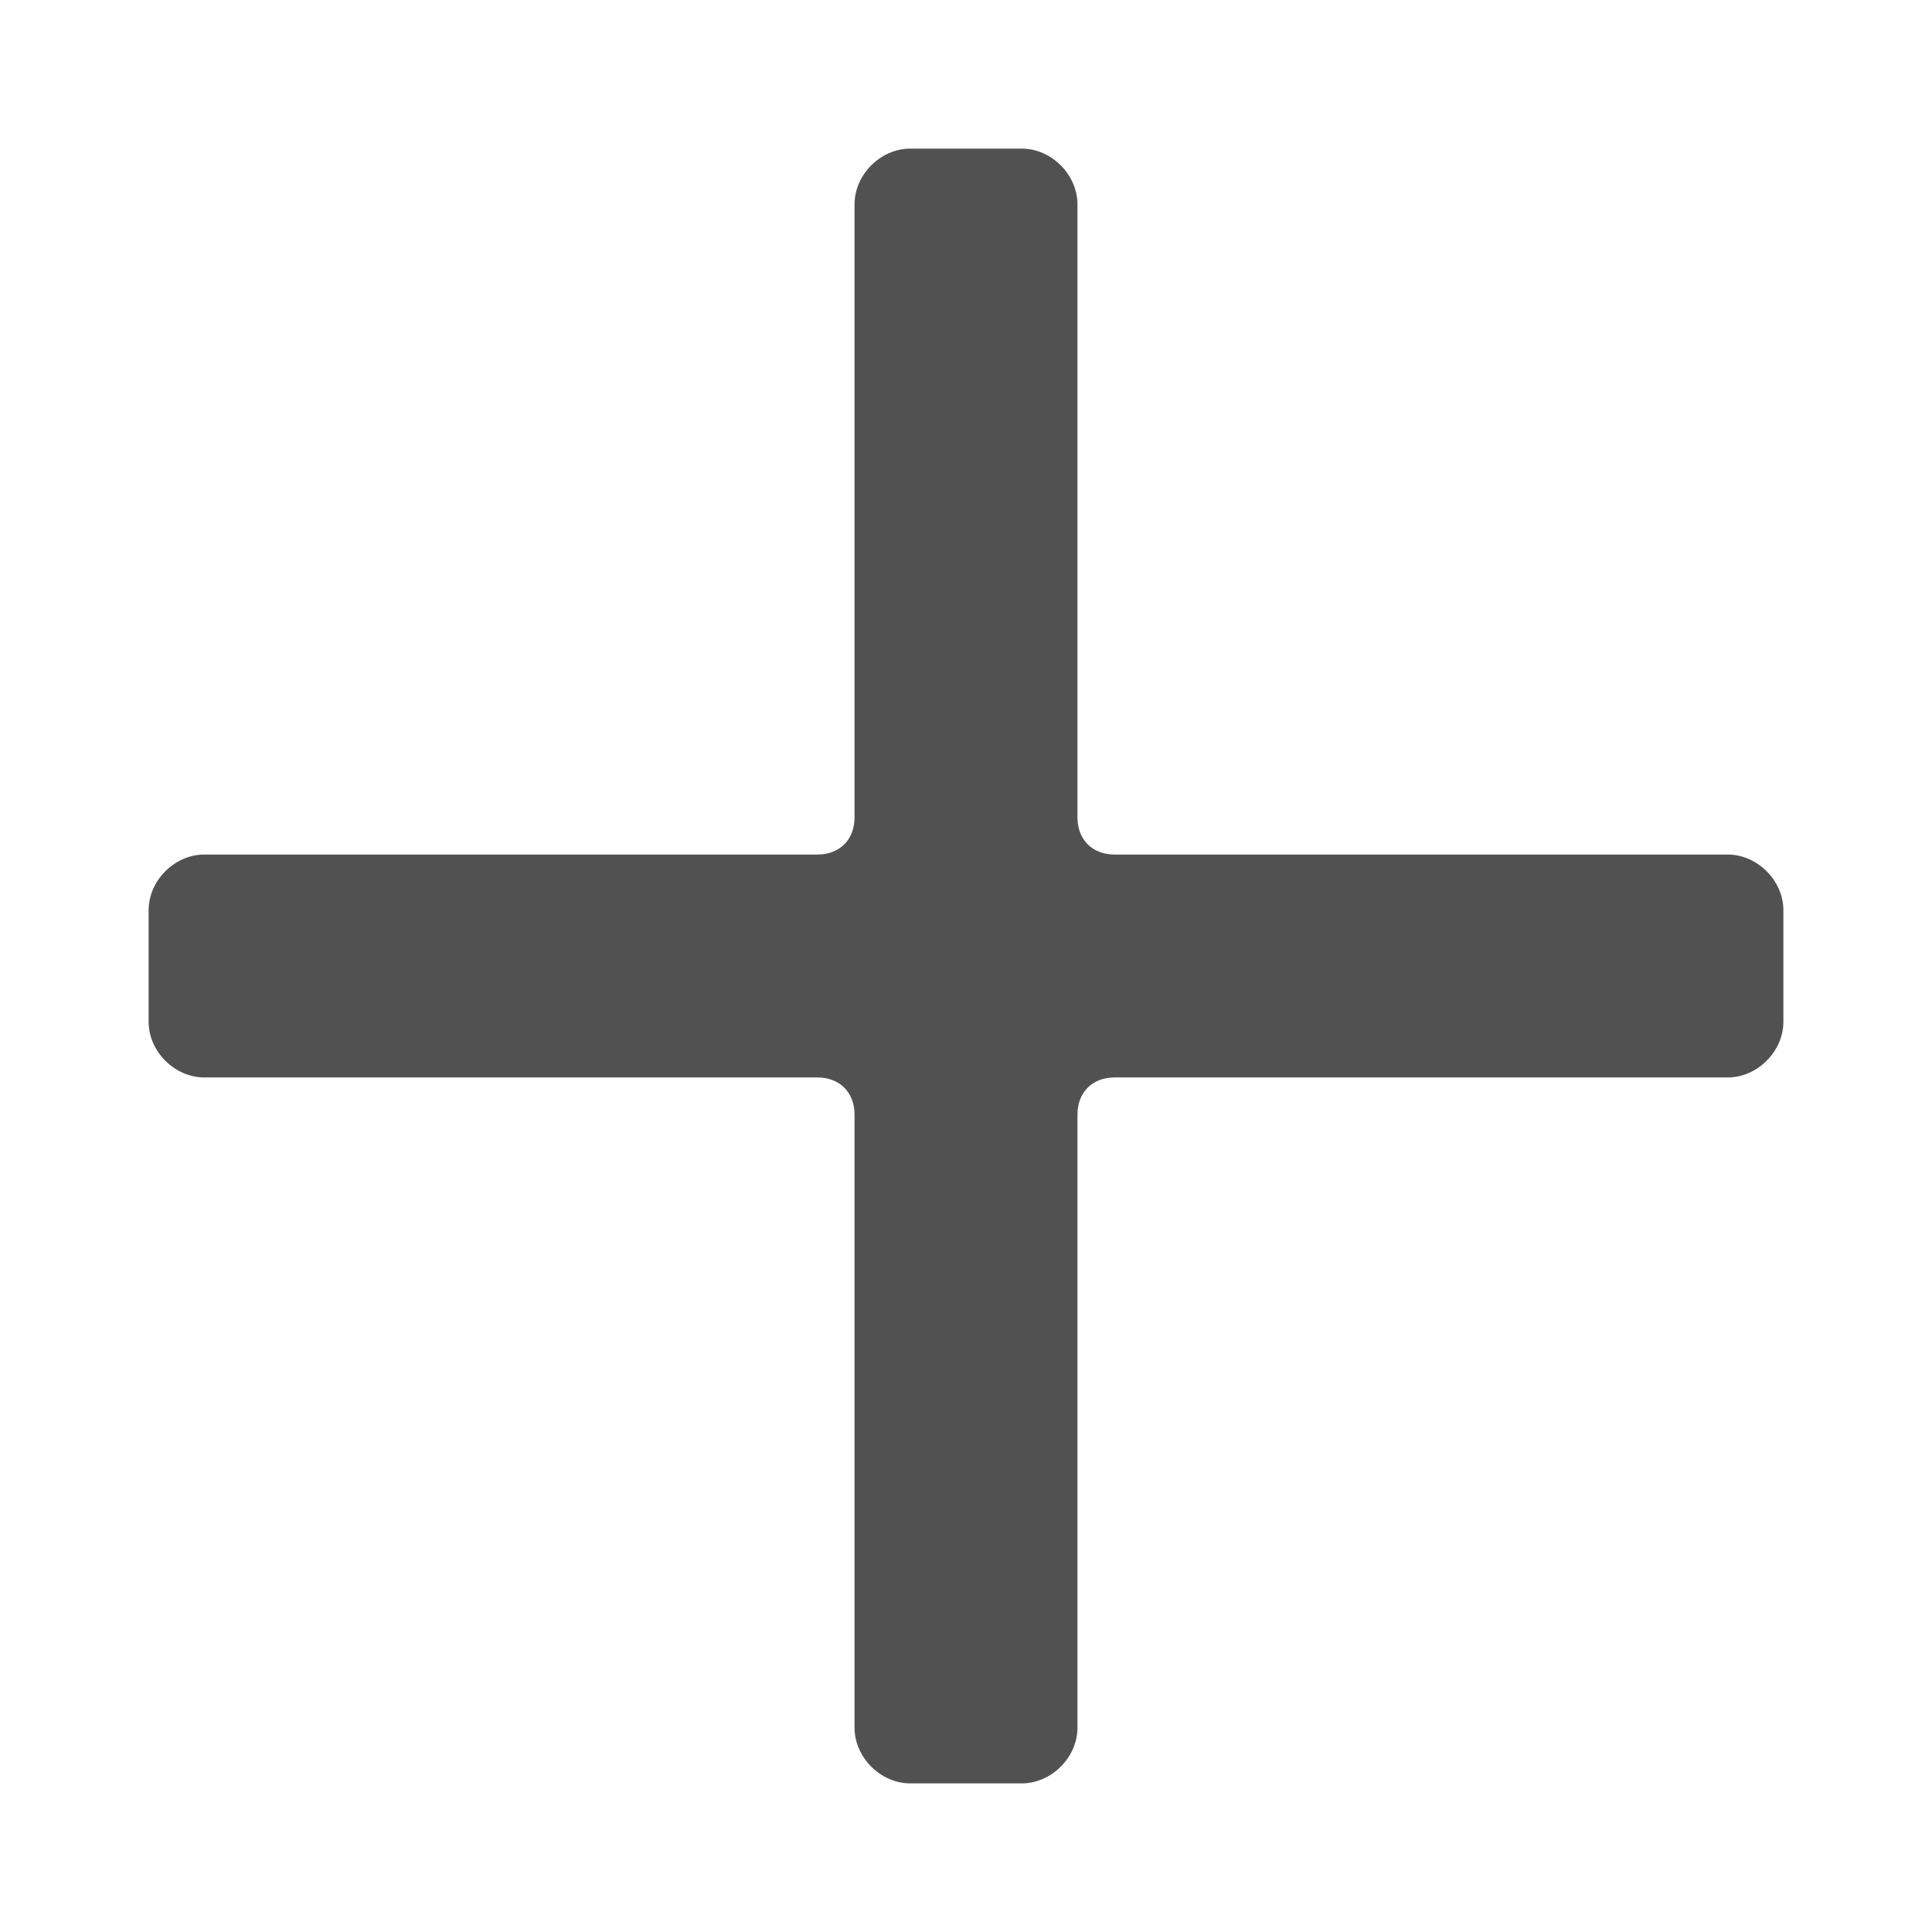
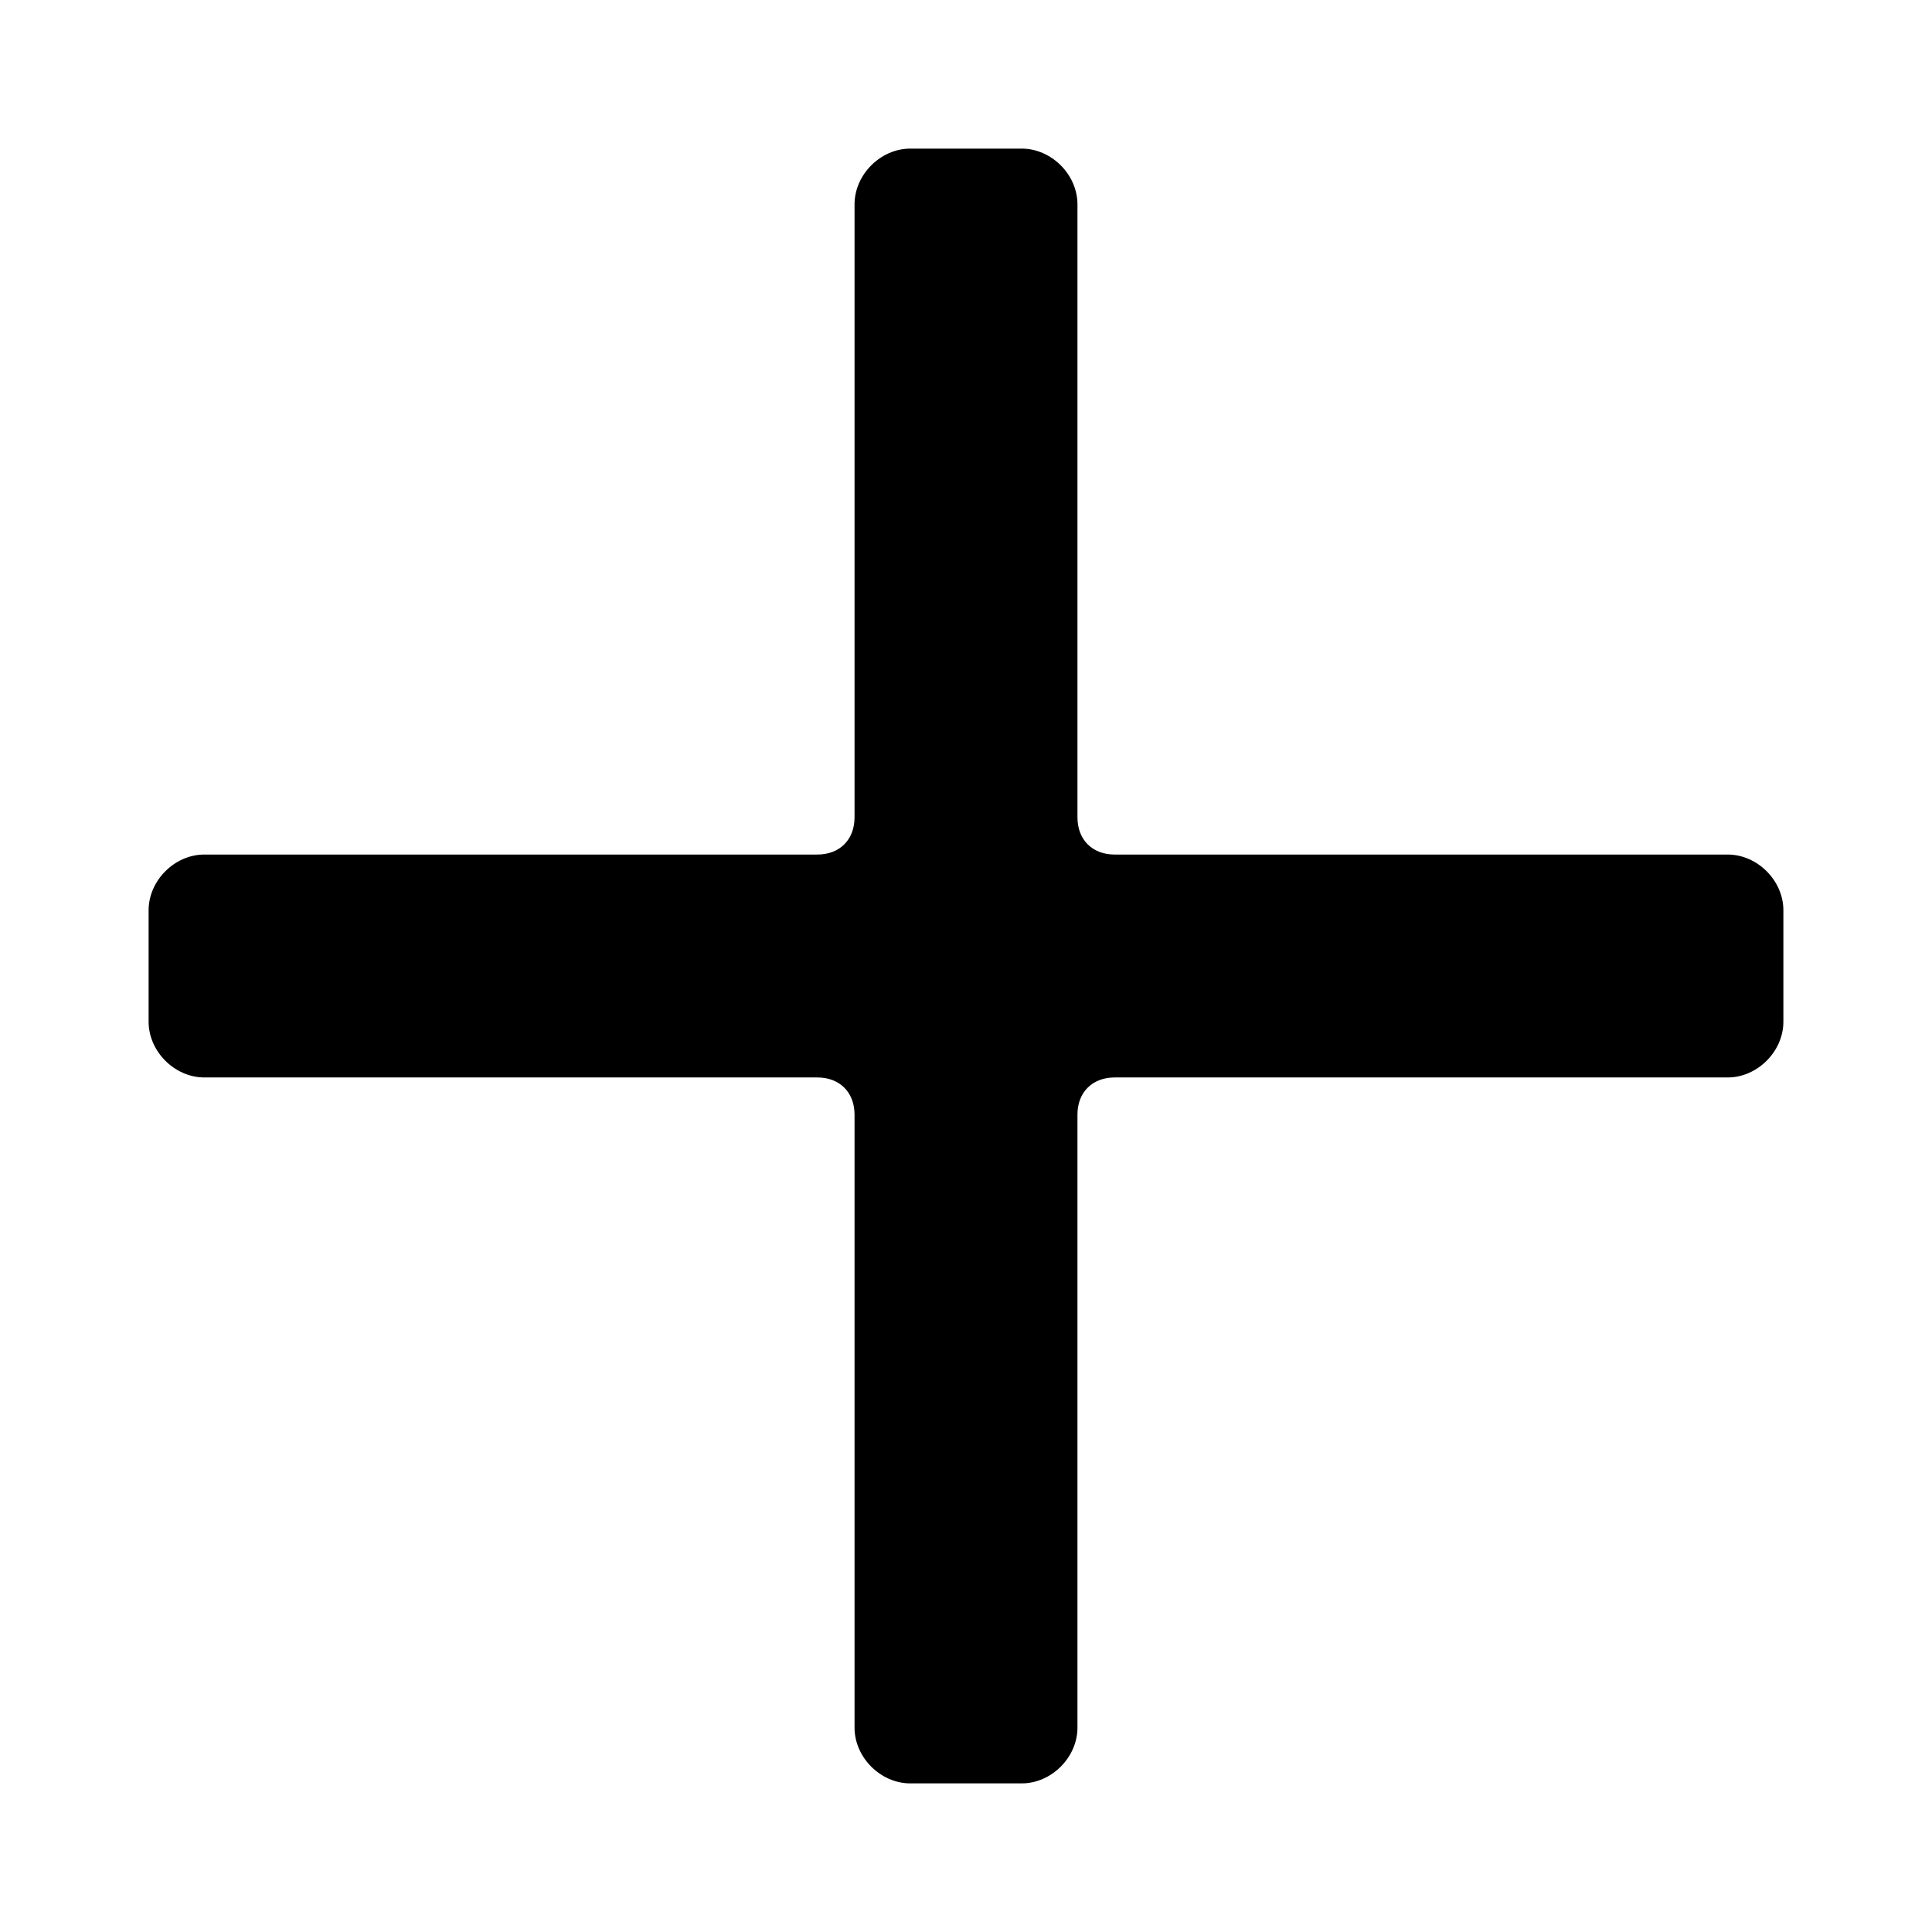
<svg xmlns="http://www.w3.org/2000/svg" t="1537435102341" class="icon" style="" viewBox="0 0 1024 1024" version="1.1" p-id="1007" width="128" height="128">
  <defs>
    <style type="text/css" />
  </defs>
-   <path d="M590.769 571.077h324.923c15.754 0 29.538-13.785 29.538-29.538v-59.077c0-15.754-13.785-29.538-29.538-29.538H590.769c-11.815 0-19.692-7.877-19.692-19.692V108.308c0-15.754-13.785-29.538-29.538-29.538h-59.077c-15.754 0-29.538 13.785-29.538 29.538V433.231c0 11.815-7.877 19.692-19.692 19.692H108.308c-15.754 0-29.538 13.785-29.538 29.538v59.077c0 15.754 13.785 29.538 29.538 29.538H433.231c11.815 0 19.692 7.877 19.692 19.692v324.923c0 15.754 13.785 29.538 29.538 29.538h59.077c15.754 0 29.538-13.785 29.538-29.538V590.769c0-11.815 7.877-19.692 19.692-19.692z" p-id="1008" fill="#515151" />
+   <path d="M590.769 571.077h324.923c15.754 0 29.538-13.785 29.538-29.538v-59.077c0-15.754-13.785-29.538-29.538-29.538H590.769c-11.815 0-19.692-7.877-19.692-19.692V108.308c0-15.754-13.785-29.538-29.538-29.538h-59.077c-15.754 0-29.538 13.785-29.538 29.538V433.231c0 11.815-7.877 19.692-19.692 19.692H108.308c-15.754 0-29.538 13.785-29.538 29.538v59.077c0 15.754 13.785 29.538 29.538 29.538H433.231c11.815 0 19.692 7.877 19.692 19.692v324.923c0 15.754 13.785 29.538 29.538 29.538h59.077c15.754 0 29.538-13.785 29.538-29.538V590.769c0-11.815 7.877-19.692 19.692-19.692z" p-id="1008" />
</svg>
